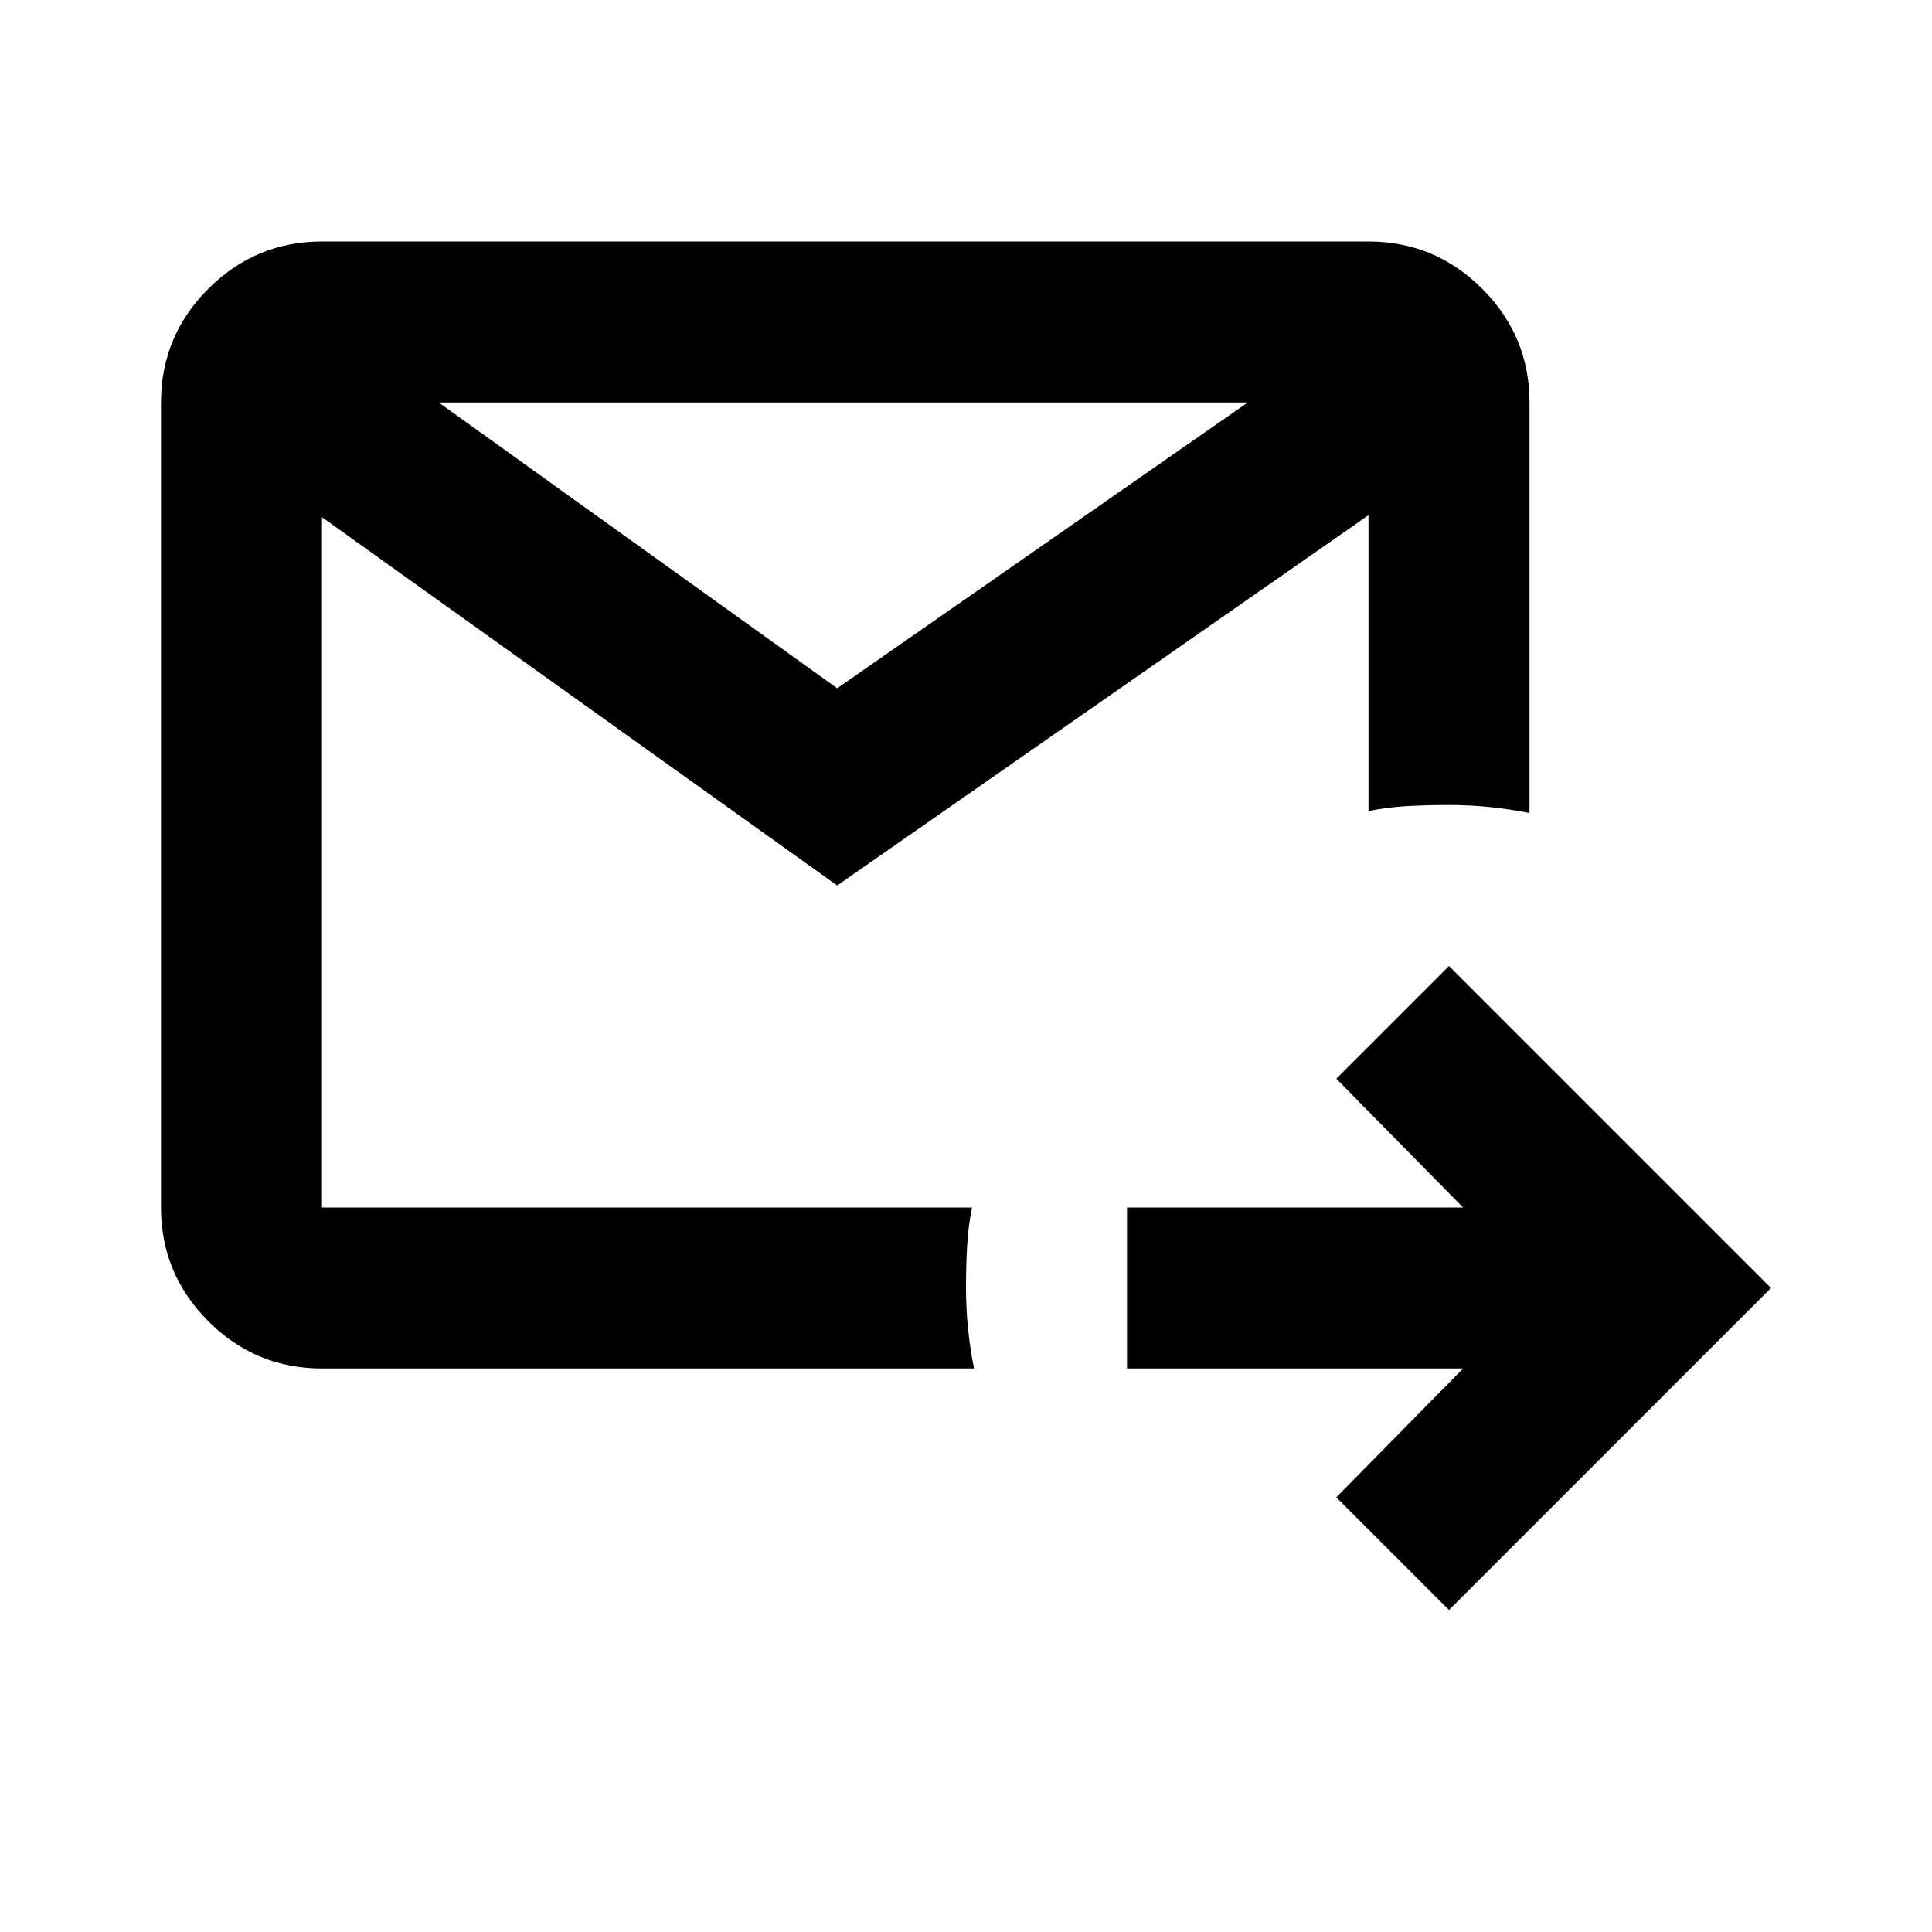
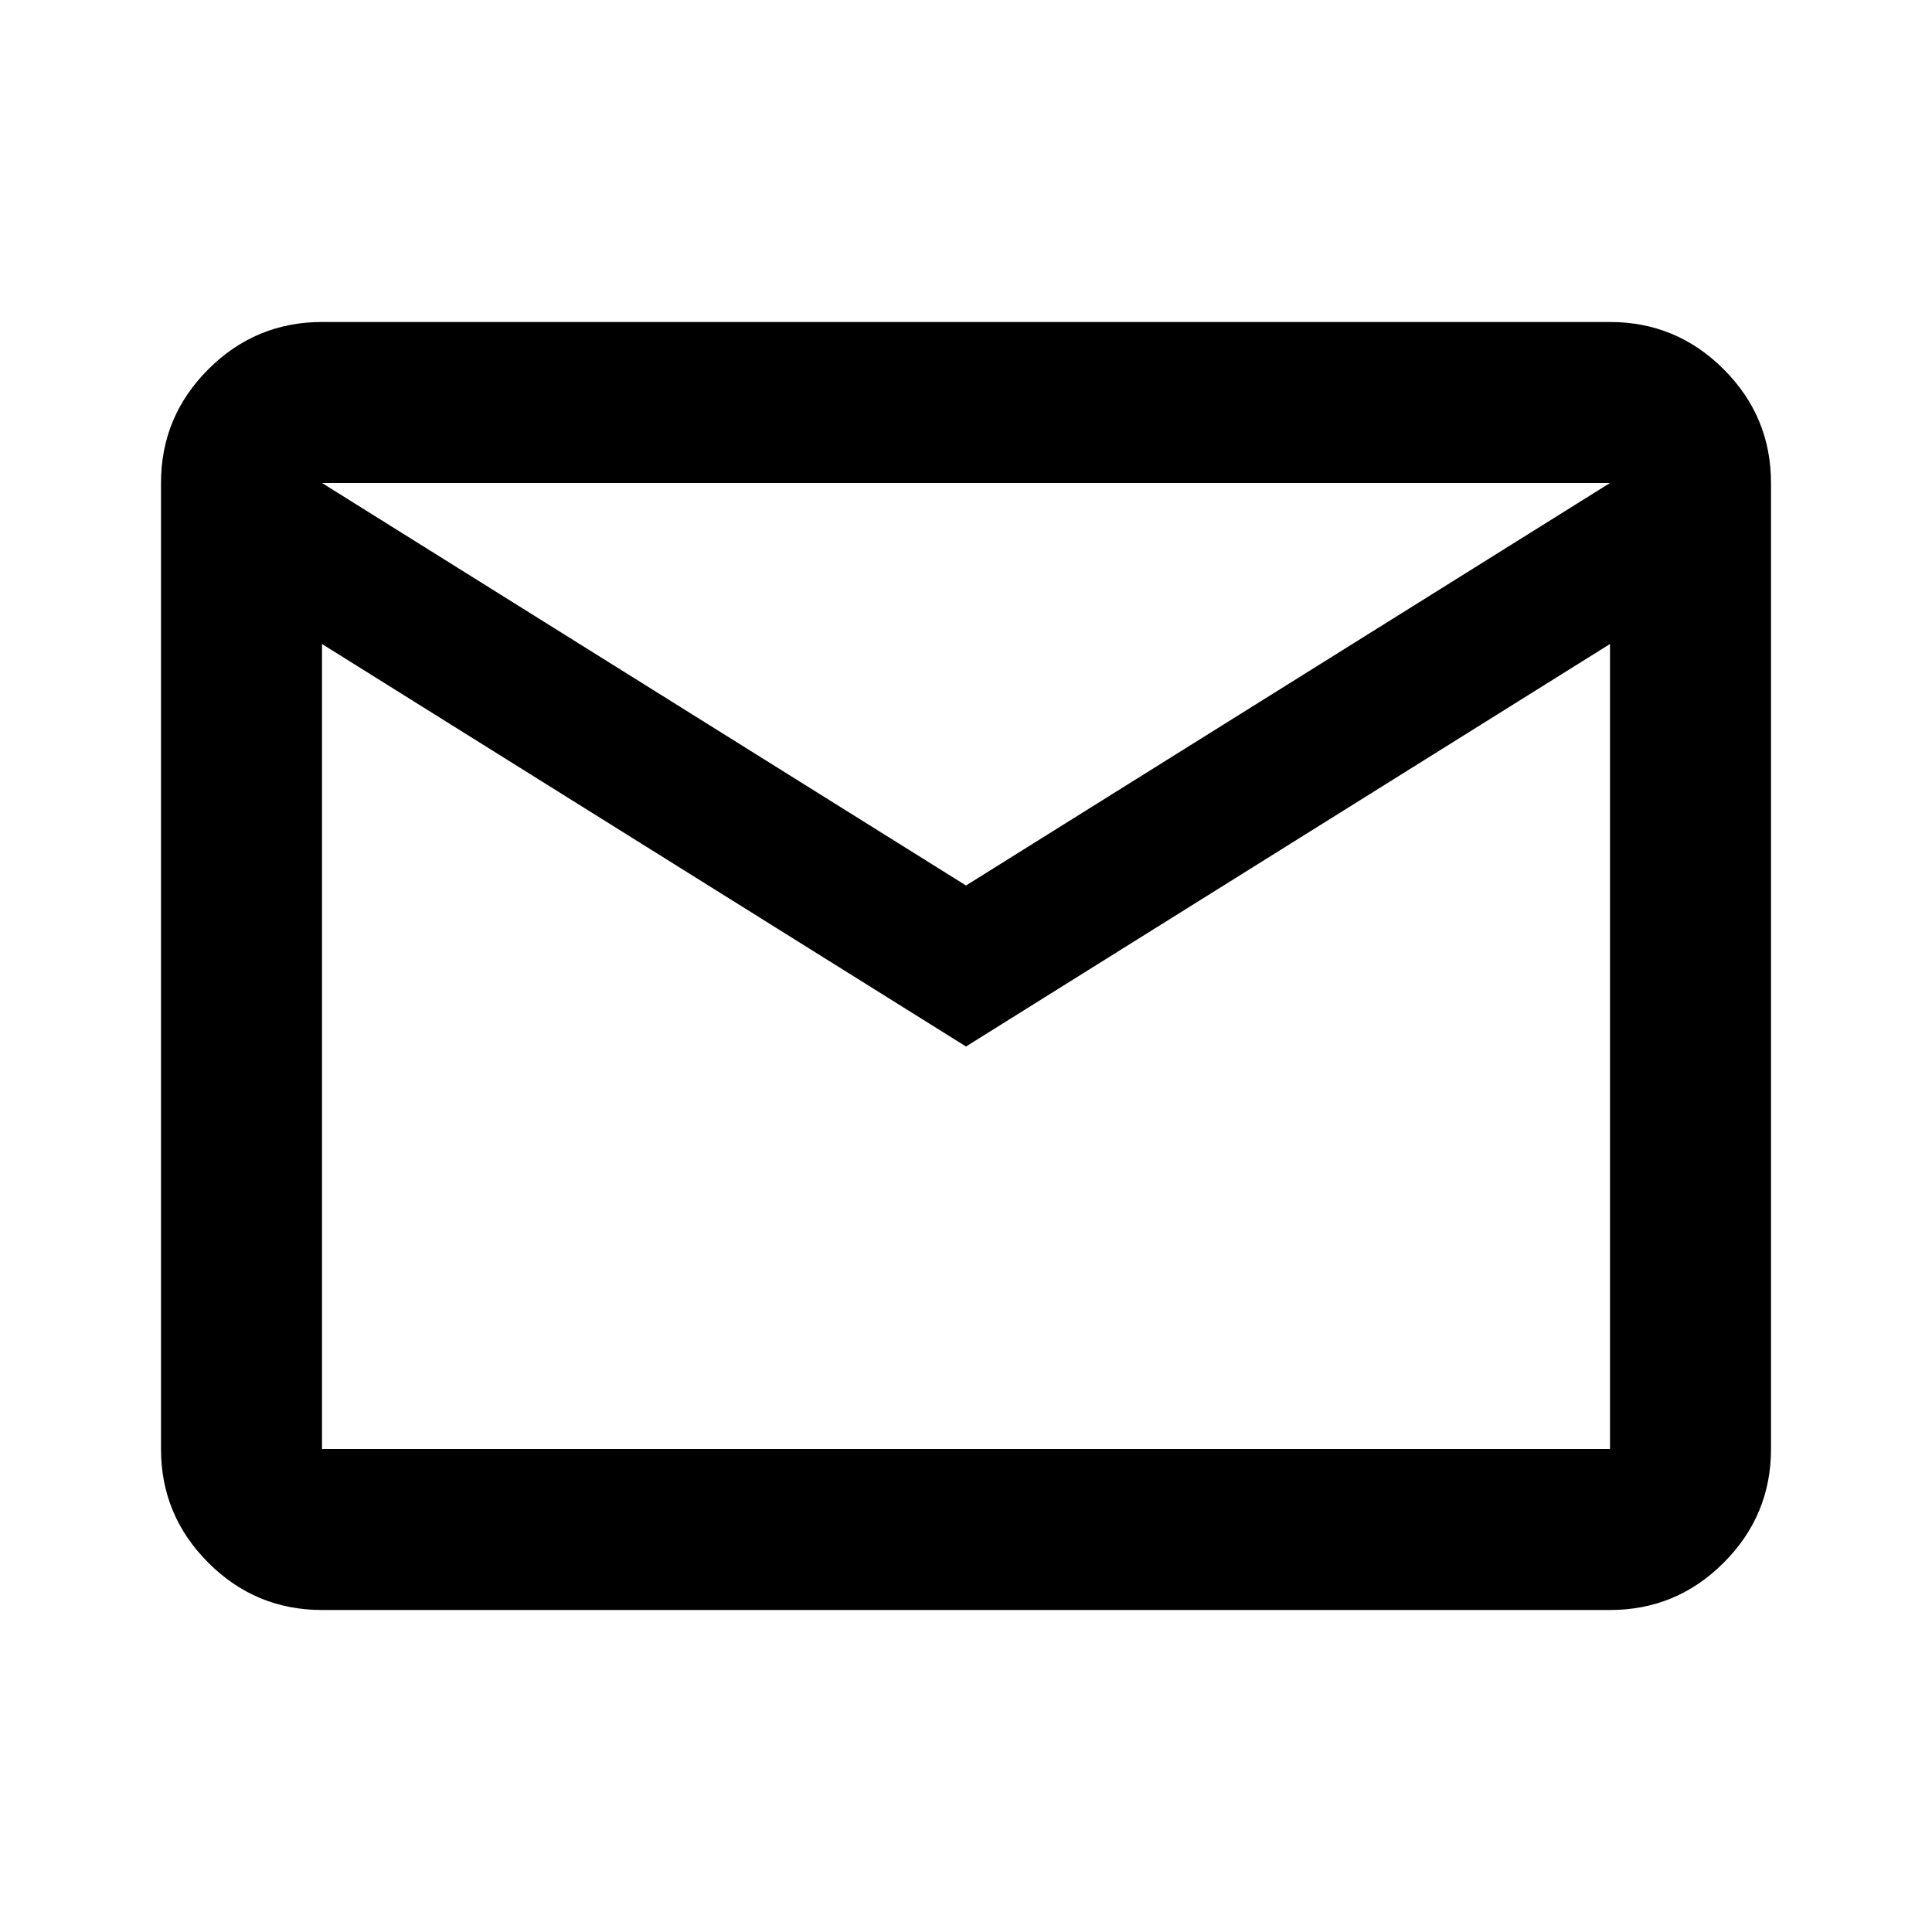
- <svg xmlns="http://www.w3.org/2000/svg" height="24px" viewBox="0 -960 960 960" width="24px" fill="#000000000000000000000000000">
-   <path d="m720-160-56-56 63-64H560v-80h167l-63-64 56-56 160 160-160 160ZM160-280q-33 0-56.5-23.5T80-360v-400q0-33 23.5-56.5T160-840h520q33 0 56.5 23.5T760-760v204q-10-2-20-3t-20-1q-10 0-20 .5t-20 2.5v-147L416-520 160-703v343h323q-2 10-2.5 20t-.5 20q0 10 1 20t3 20H160Zm58-480 198 142 204-142H218Zm-58 400v-400 400Z" />
+ <svg xmlns="http://www.w3.org/2000/svg" height="24px" viewBox="0 -960 960 960" width="24px" fill="#000000">
+   <path d="M160-160q-33 0-56.5-23.5T80-240v-480q0-33 23.5-56.5T160-800h640q33 0 56.5 23.5T880-720v480q0 33-23.5 56.5T800-160H160Zm320-280L160-640v400h640v-400L480-440Zm0-80 320-200H160l320 200ZM160-640v-80 480-400Z" />
</svg>
